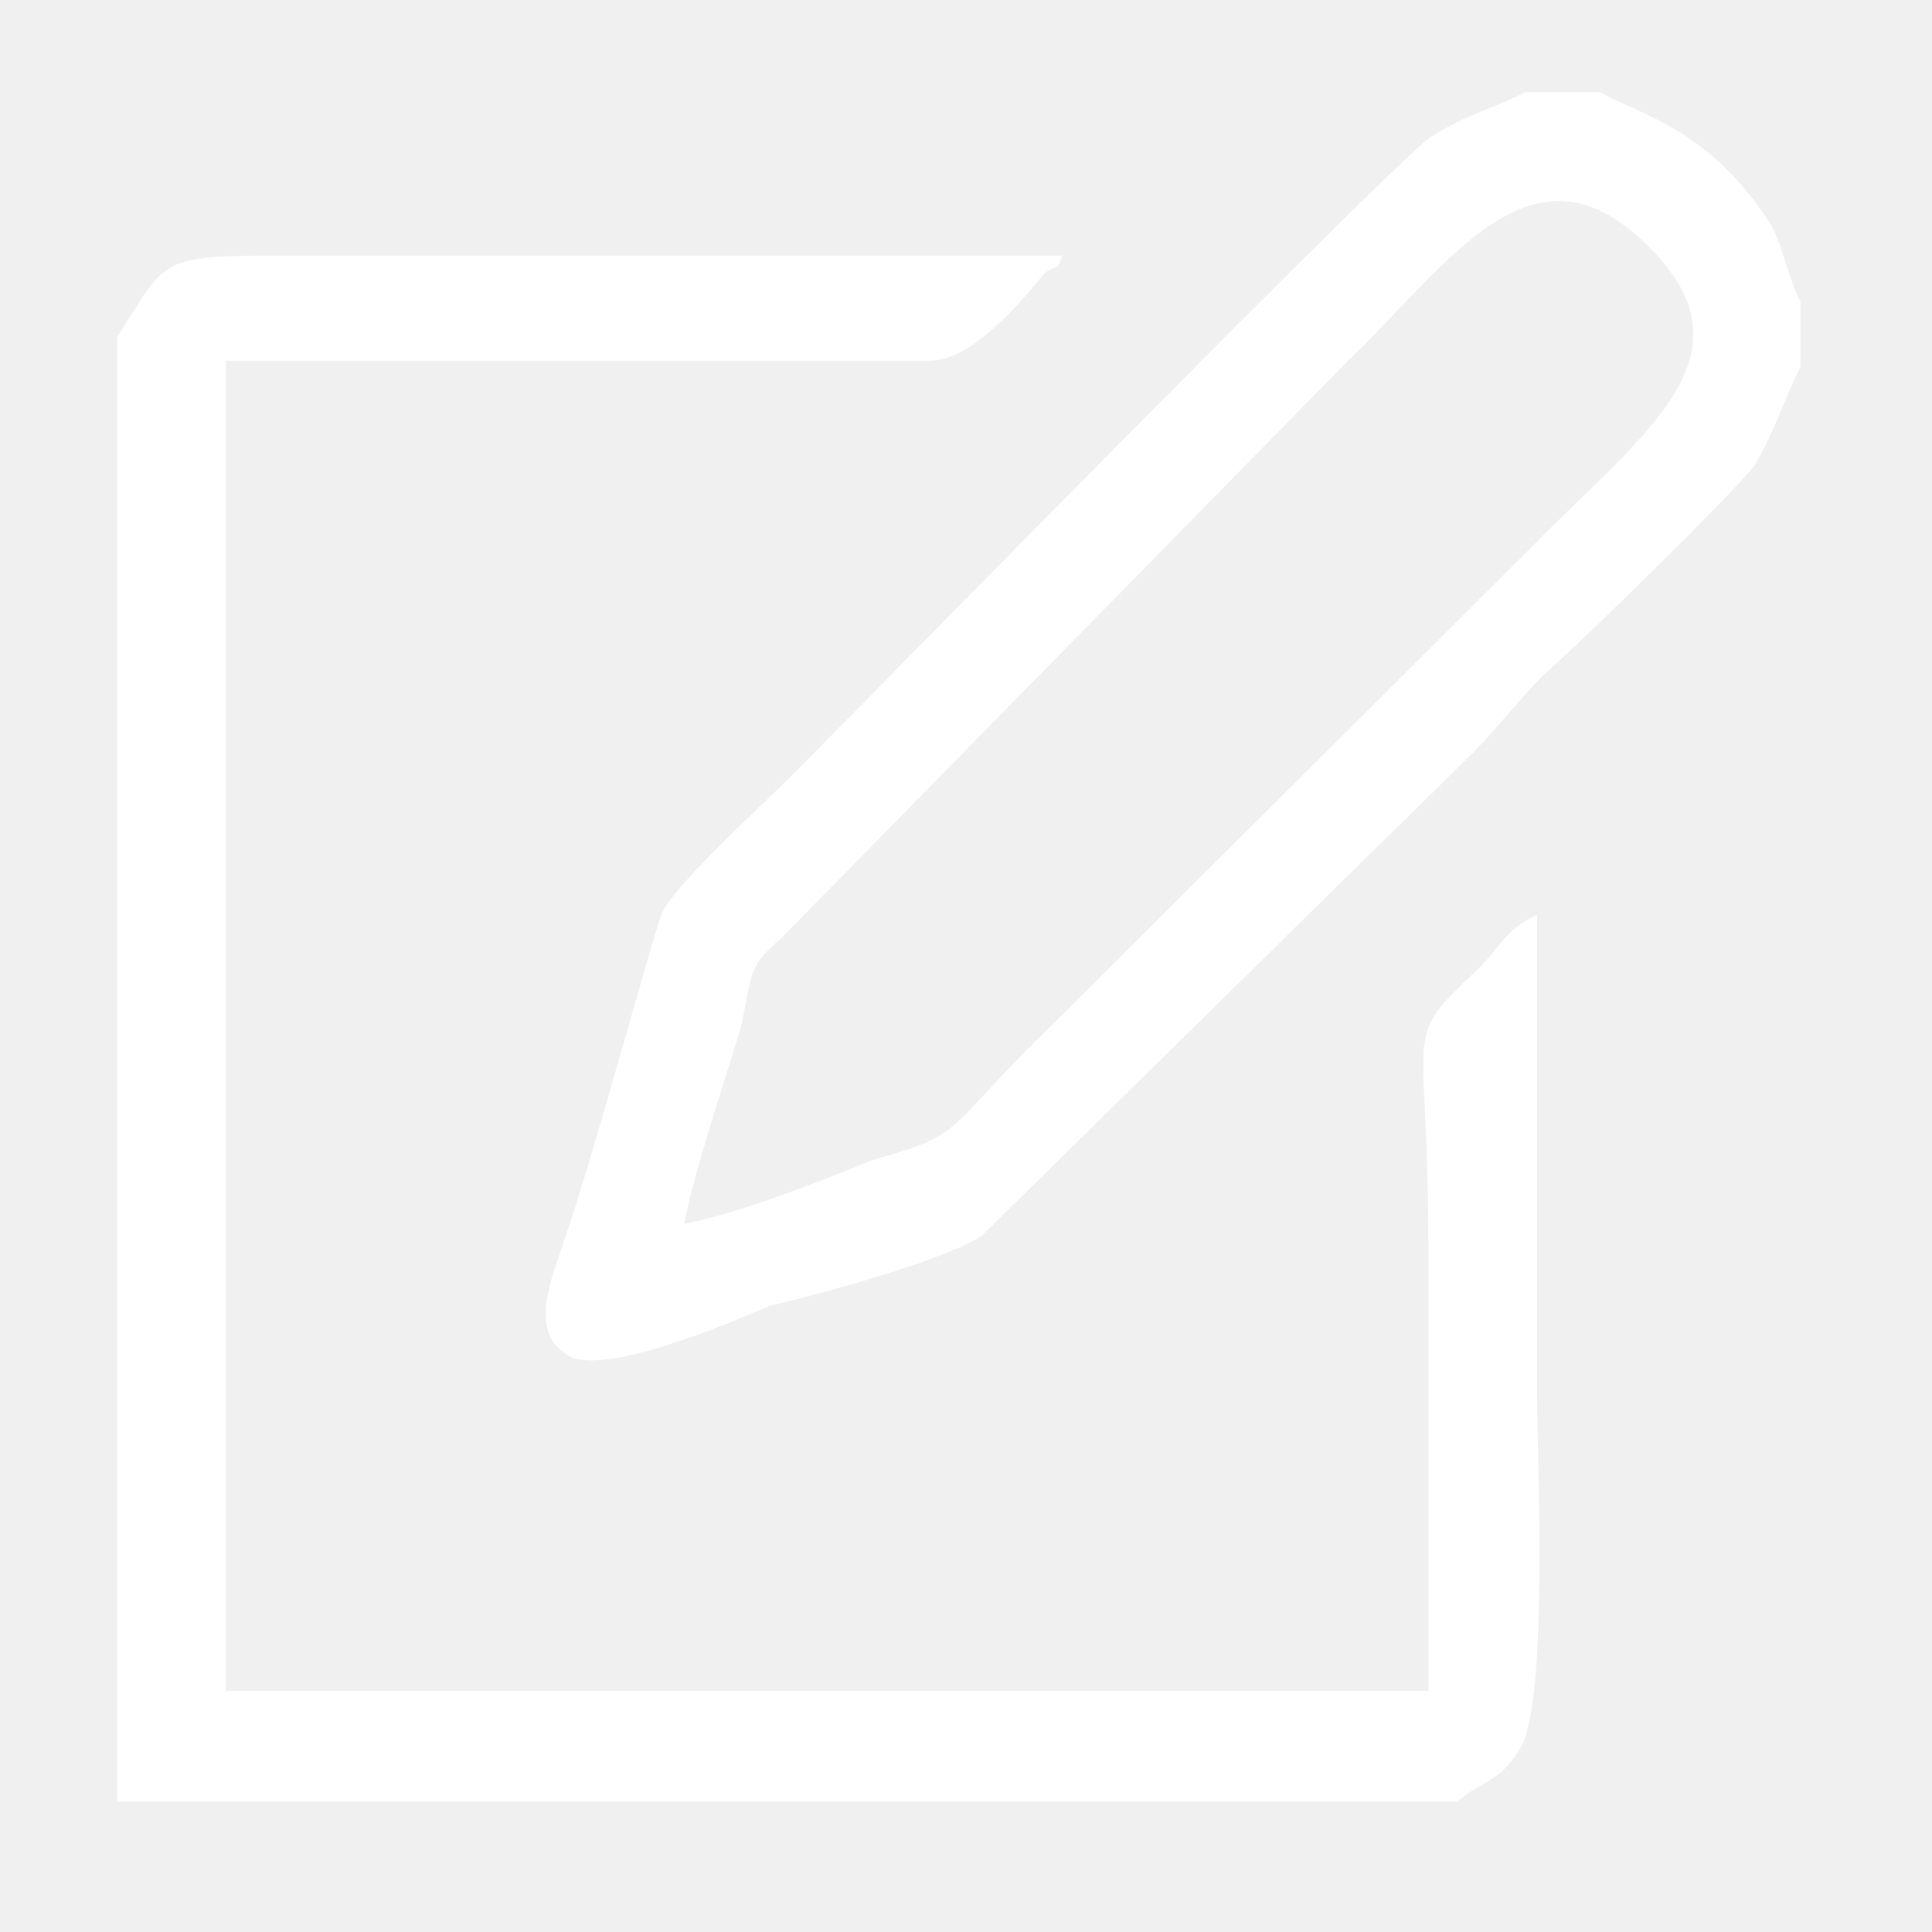
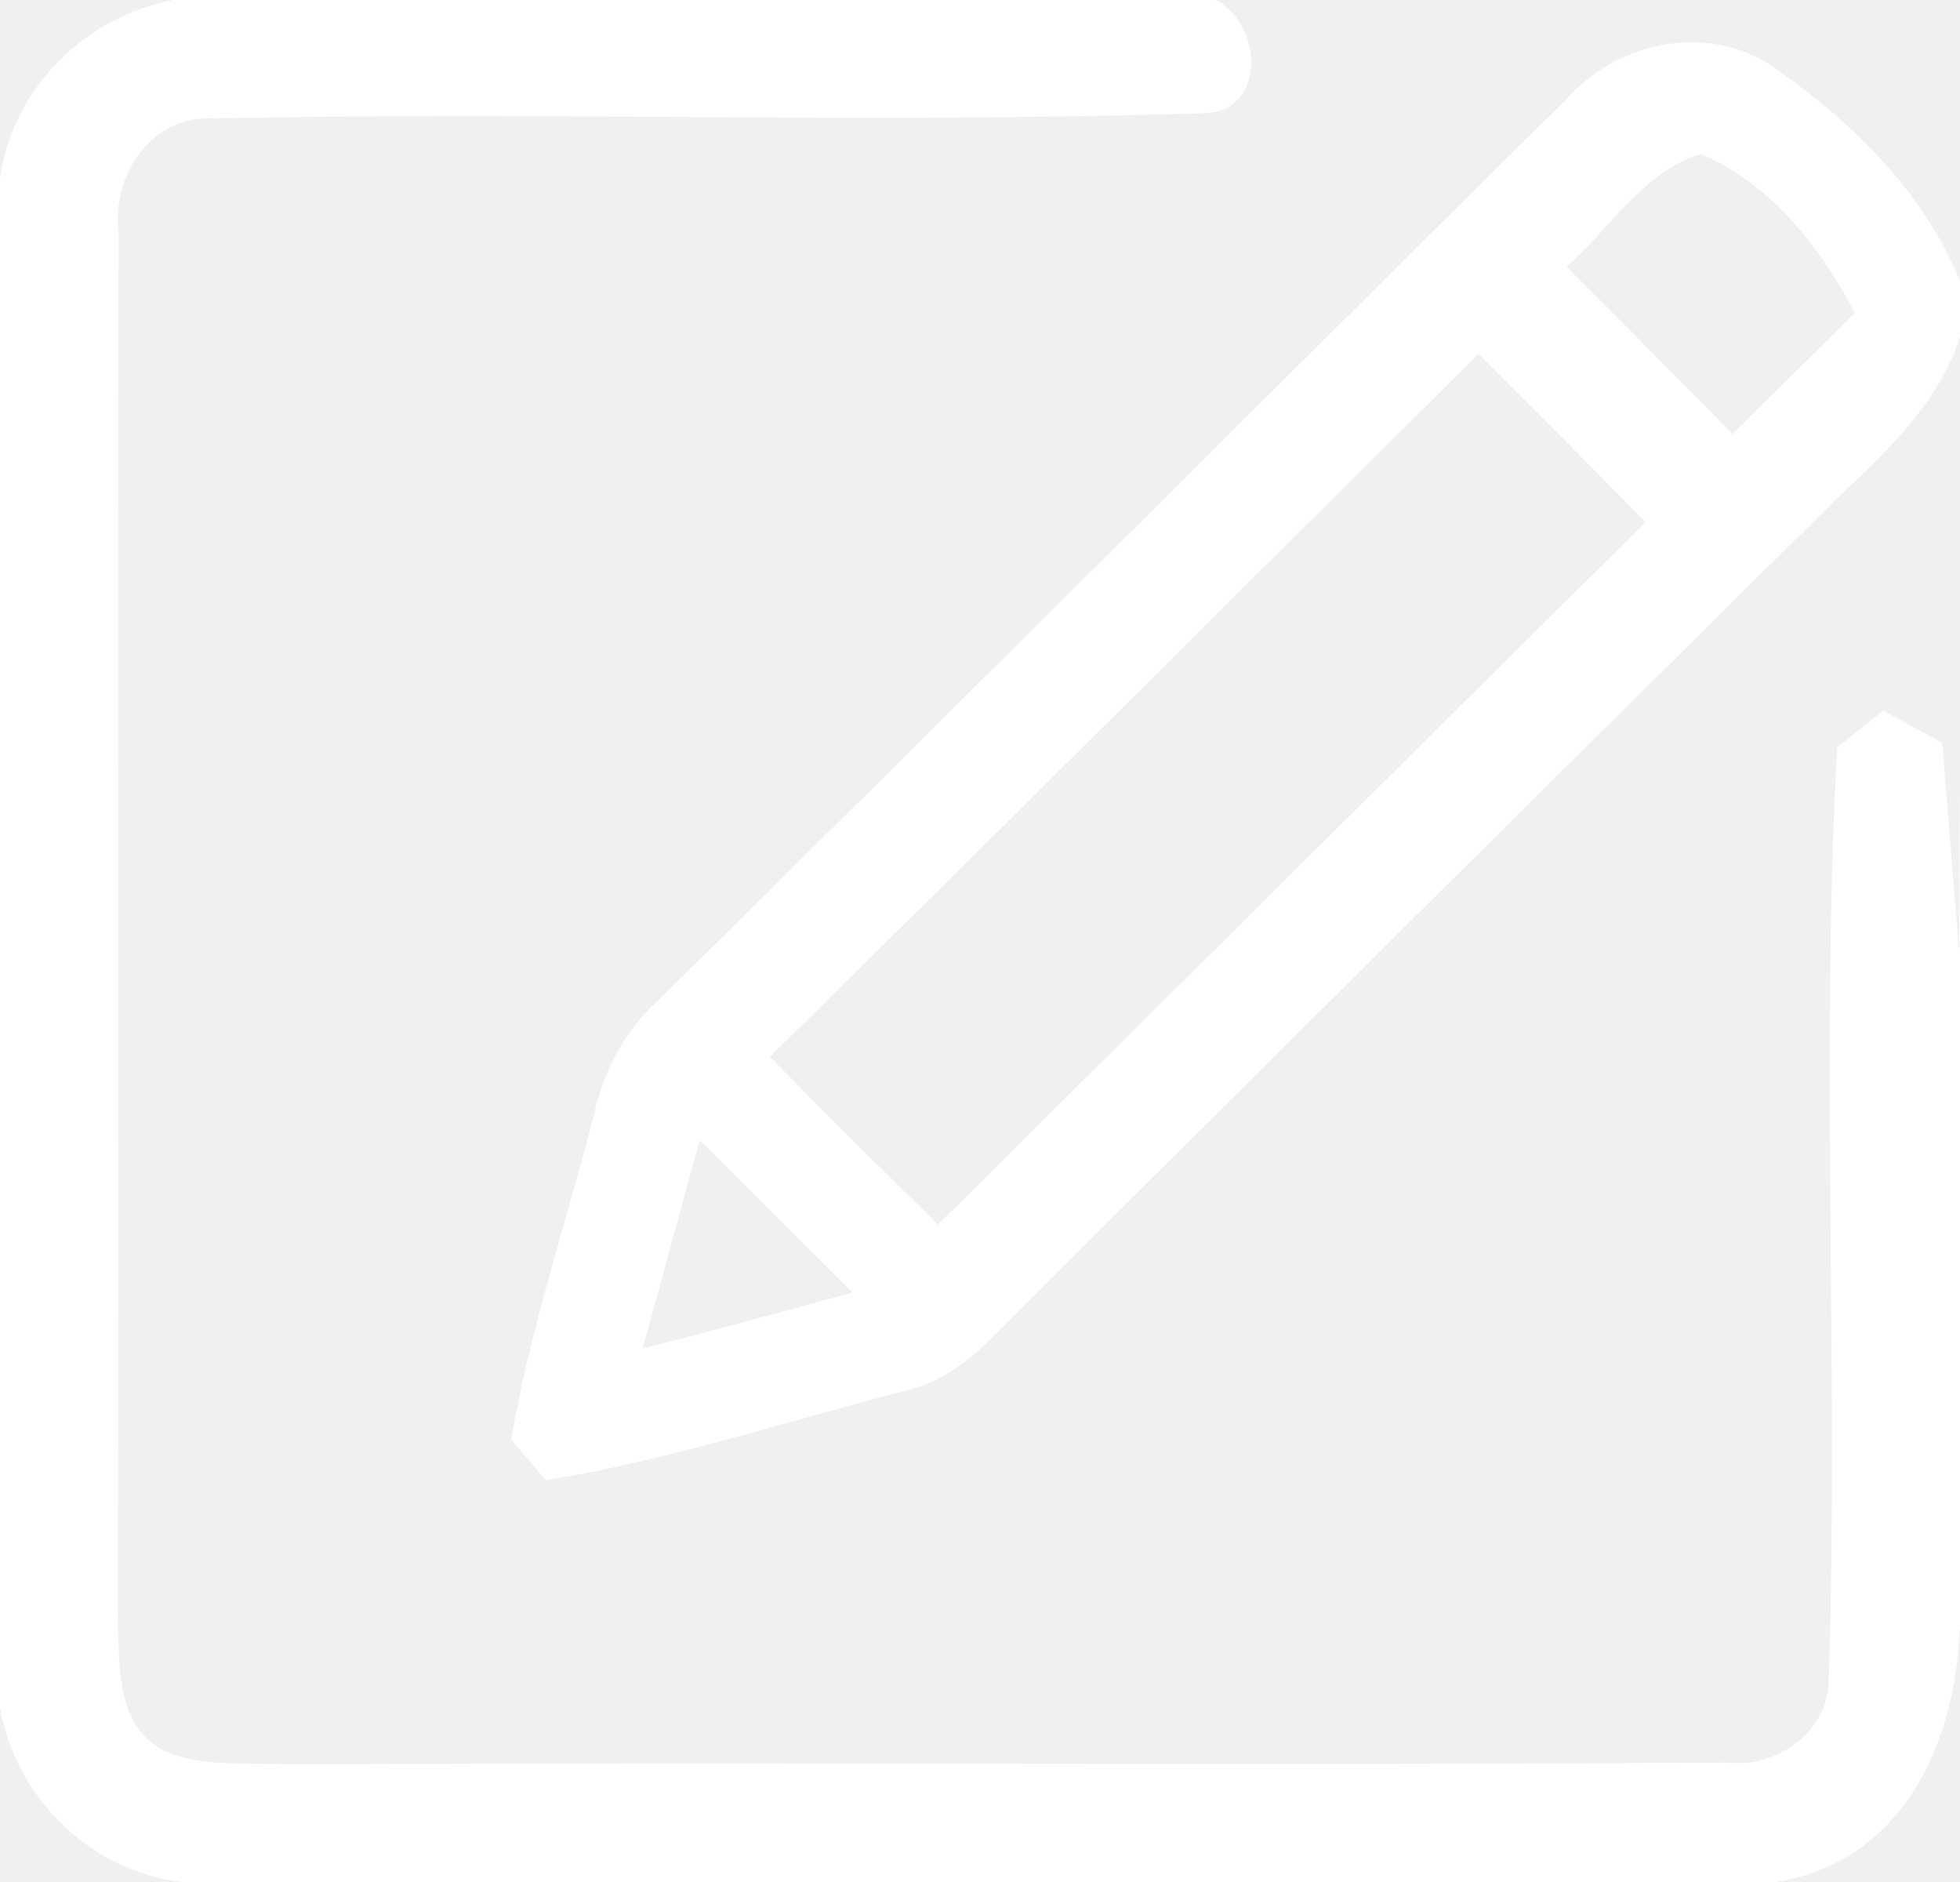
- <svg xmlns="http://www.w3.org/2000/svg" width="200" height="200" viewBox="0 0 200 200" version="1.1">
-   <defs>
-     <style type="text/css">
- @font-face { font-family: ifont; src: url("http://at.alicdn.com/t/font_1442373896_4754455.eot?#iefix") format("embedded-opentype"), url("http://at.alicdn.com/t/font_1442373896_4754455.woff") format("woff"), url("http://at.alicdn.com/t/font_1442373896_4754455.ttf") format("truetype"), url("http://at.alicdn.com/t/font_1442373896_4754455.svg#ifont") format("svg"); }
- 
- </style>
-   </defs>
-   <g class="transform-group">
-     <g transform="scale(0.1953125, 0.1953125)">
-       <path d="M62.125 178.689 62.125 911.585c9.121 12.363 6.109 15.518 15.143 27.881 12.218 9.294 15.229 6.138 27.361 15.431l667.591 0c15.229-12.363 21.252-9.294 33.383-27.794 15.229-24.725 9.121-151.595 9.121-185.613 0-83.469 0-170.006 0-256.632-15.143 6.225-21.252 18.587-30.373 27.882-42.504 40.157-27.275 24.725-27.275 148.35 0 77.331 0 157.731 0 235.064l0 0-18.24 3.069c-103.163 0-591.702 3.157-622.075 0-3.012-34.019 0-565.87 0-667.926l0-34.019c0-6.138 0-3.069 3.012-6.138l373.245 0c21.252 0 45.516-27.881 60.744-46.469 9.121-6.138 6.023 0 9.121-9.206L156.167 135.464C83.377 135.464 89.485 135.464 62.125 178.689L62.125 178.689zM362.579 648.728c6.023-30.863 21.252-74.175 30.287-105.125 6.109-27.794 3.098-30.862 21.252-46.381l300.454-306.082c54.636-52.606 97.14-120.644 157.799-61.9 60.659 58.744 0 98.987-60.659 160.8L541.63 559.121c-39.492 40.157-33.383 43.224-78.899 55.587C432.358 627.159 392.866 642.59 362.579 648.728L362.579 648.728zM954.281 194.208l0-34.019c-6.023-12.363-9.035-27.881-15.143-40.244-33.384-52.519-69.779-58.744-91.031-71.106l-39.492 0c-18.154 9.294-33.383 12.363-51.539 24.725C735.824 89.083 465.741 364.302 423.237 407.528c-15.143 15.518-66.768 61.901-72.791 77.331-9.121 27.882-36.481 129.85-51.625 173.163-6.023 18.587-18.154 46.381 0 58.744 15.143 15.518 88.02-15.431 109.272-24.725 27.275-6.138 94.043-24.725 112.283-37.088L781.339 398.321c12.131-12.451 24.264-27.881 36.395-40.244 21.252-18.587 97.14-92.763 112.283-111.35C942.15 225.07 945.247 212.707 954.281 194.208L954.281 194.208zM757.076 896.153 119.772 896.153 119.772 191.139c-3.012 3.069-3.012 0-3.012 6.138l0 34.019c0 102.056-3.012 633.907 0 667.926 30.373 3.157 518.912 0 622.075 0L757.076 896.153 757.076 896.153 757.076 896.153zM62.125 954.897l42.504 0c-12.131-9.294-15.143-6.138-27.361-15.431-9.035-12.363-6.023-15.518-15.143-27.881L62.125 954.897z" fill="#fff" />
-     </g>
+ <svg xmlns="http://www.w3.org/2000/svg" width="75pt" height="72pt" viewBox="0 0 75 72" version="1.1">
+   <g id="#fffff">
+     <path fill="#fff" opacity="1.00" d=" M 6.63 0.00 L 46.52 0.00 C 48.34 0.94 48.47 4.28 46.06 4.33 C 33.44 4.73 20.79 4.26 8.17 4.53 C 5.80 4.38 4.25 6.72 4.54 8.92 C 4.49 26.61 4.56 44.30 4.51 61.99 C 4.57 63.74 4.44 65.99 6.24 66.96 C 7.73 67.64 9.43 67.41 11.02 67.50 C 29.38 67.40 47.74 67.55 66.09 67.43 C 68.04 67.66 70.07 66.17 69.98 64.11 C 70.36 52.28 69.65 40.40 70.30 28.59 C 70.74 28.24 71.62 27.53 72.06 27.18 L 74.32 28.42 L 74.97 36.50 L 75.00 29.93 L 75.00 62.38 L 74.17 56.58 C 76.11 62.20 74.87 70.88 67.96 72.00 L 6.91 72.00 C 3.40 71.54 0.62 68.80 0.00 65.33 L 0.00 6.80 C 0.51 3.34 3.23 0.66 6.63 0.00 Z" />
+     <path fill="#fff" opacity="1.00" d=" M 59.95 3.78 C 61.84 1.65 65.12 0.91 67.62 2.40 C 70.70 4.50 73.57 7.24 75.00 10.75 L 75.00 12.90 C 74.00 15.97 71.35 17.95 69.18 20.17 C 58.79 30.45 48.41 40.74 38.07 51.07 C 37.11 52.05 35.99 52.91 34.62 53.21 C 30.06 54.39 25.55 55.87 20.89 56.63 C 20.56 56.24 19.90 55.47 19.56 55.08 C 20.27 50.86 21.67 46.79 22.73 42.65 C 23.10 40.96 23.91 39.42 25.20 38.26 C 36.82 26.80 48.36 15.26 59.95 3.78 M 59.95 10.21 C 62.08 12.33 64.19 14.46 66.30 16.61 C 67.85 15.06 69.41 13.52 70.97 11.97 C 69.69 9.47 67.70 6.98 65.07 5.89 C 62.89 6.57 61.60 8.73 59.95 10.21 M 56.57 13.54 C 47.54 22.51 38.53 31.50 29.46 40.43 C 31.58 42.59 33.73 44.72 35.89 46.85 C 44.92 37.89 53.94 28.93 62.97 19.97 C 60.84 17.82 58.72 15.67 56.57 13.54 M 26.78 43.61 C 26.04 46.27 25.33 48.94 24.59 51.59 C 27.28 50.91 29.95 50.18 32.63 49.45 C 30.68 47.50 28.72 45.57 26.78 43.61 Z" />
  </g>
</svg>
